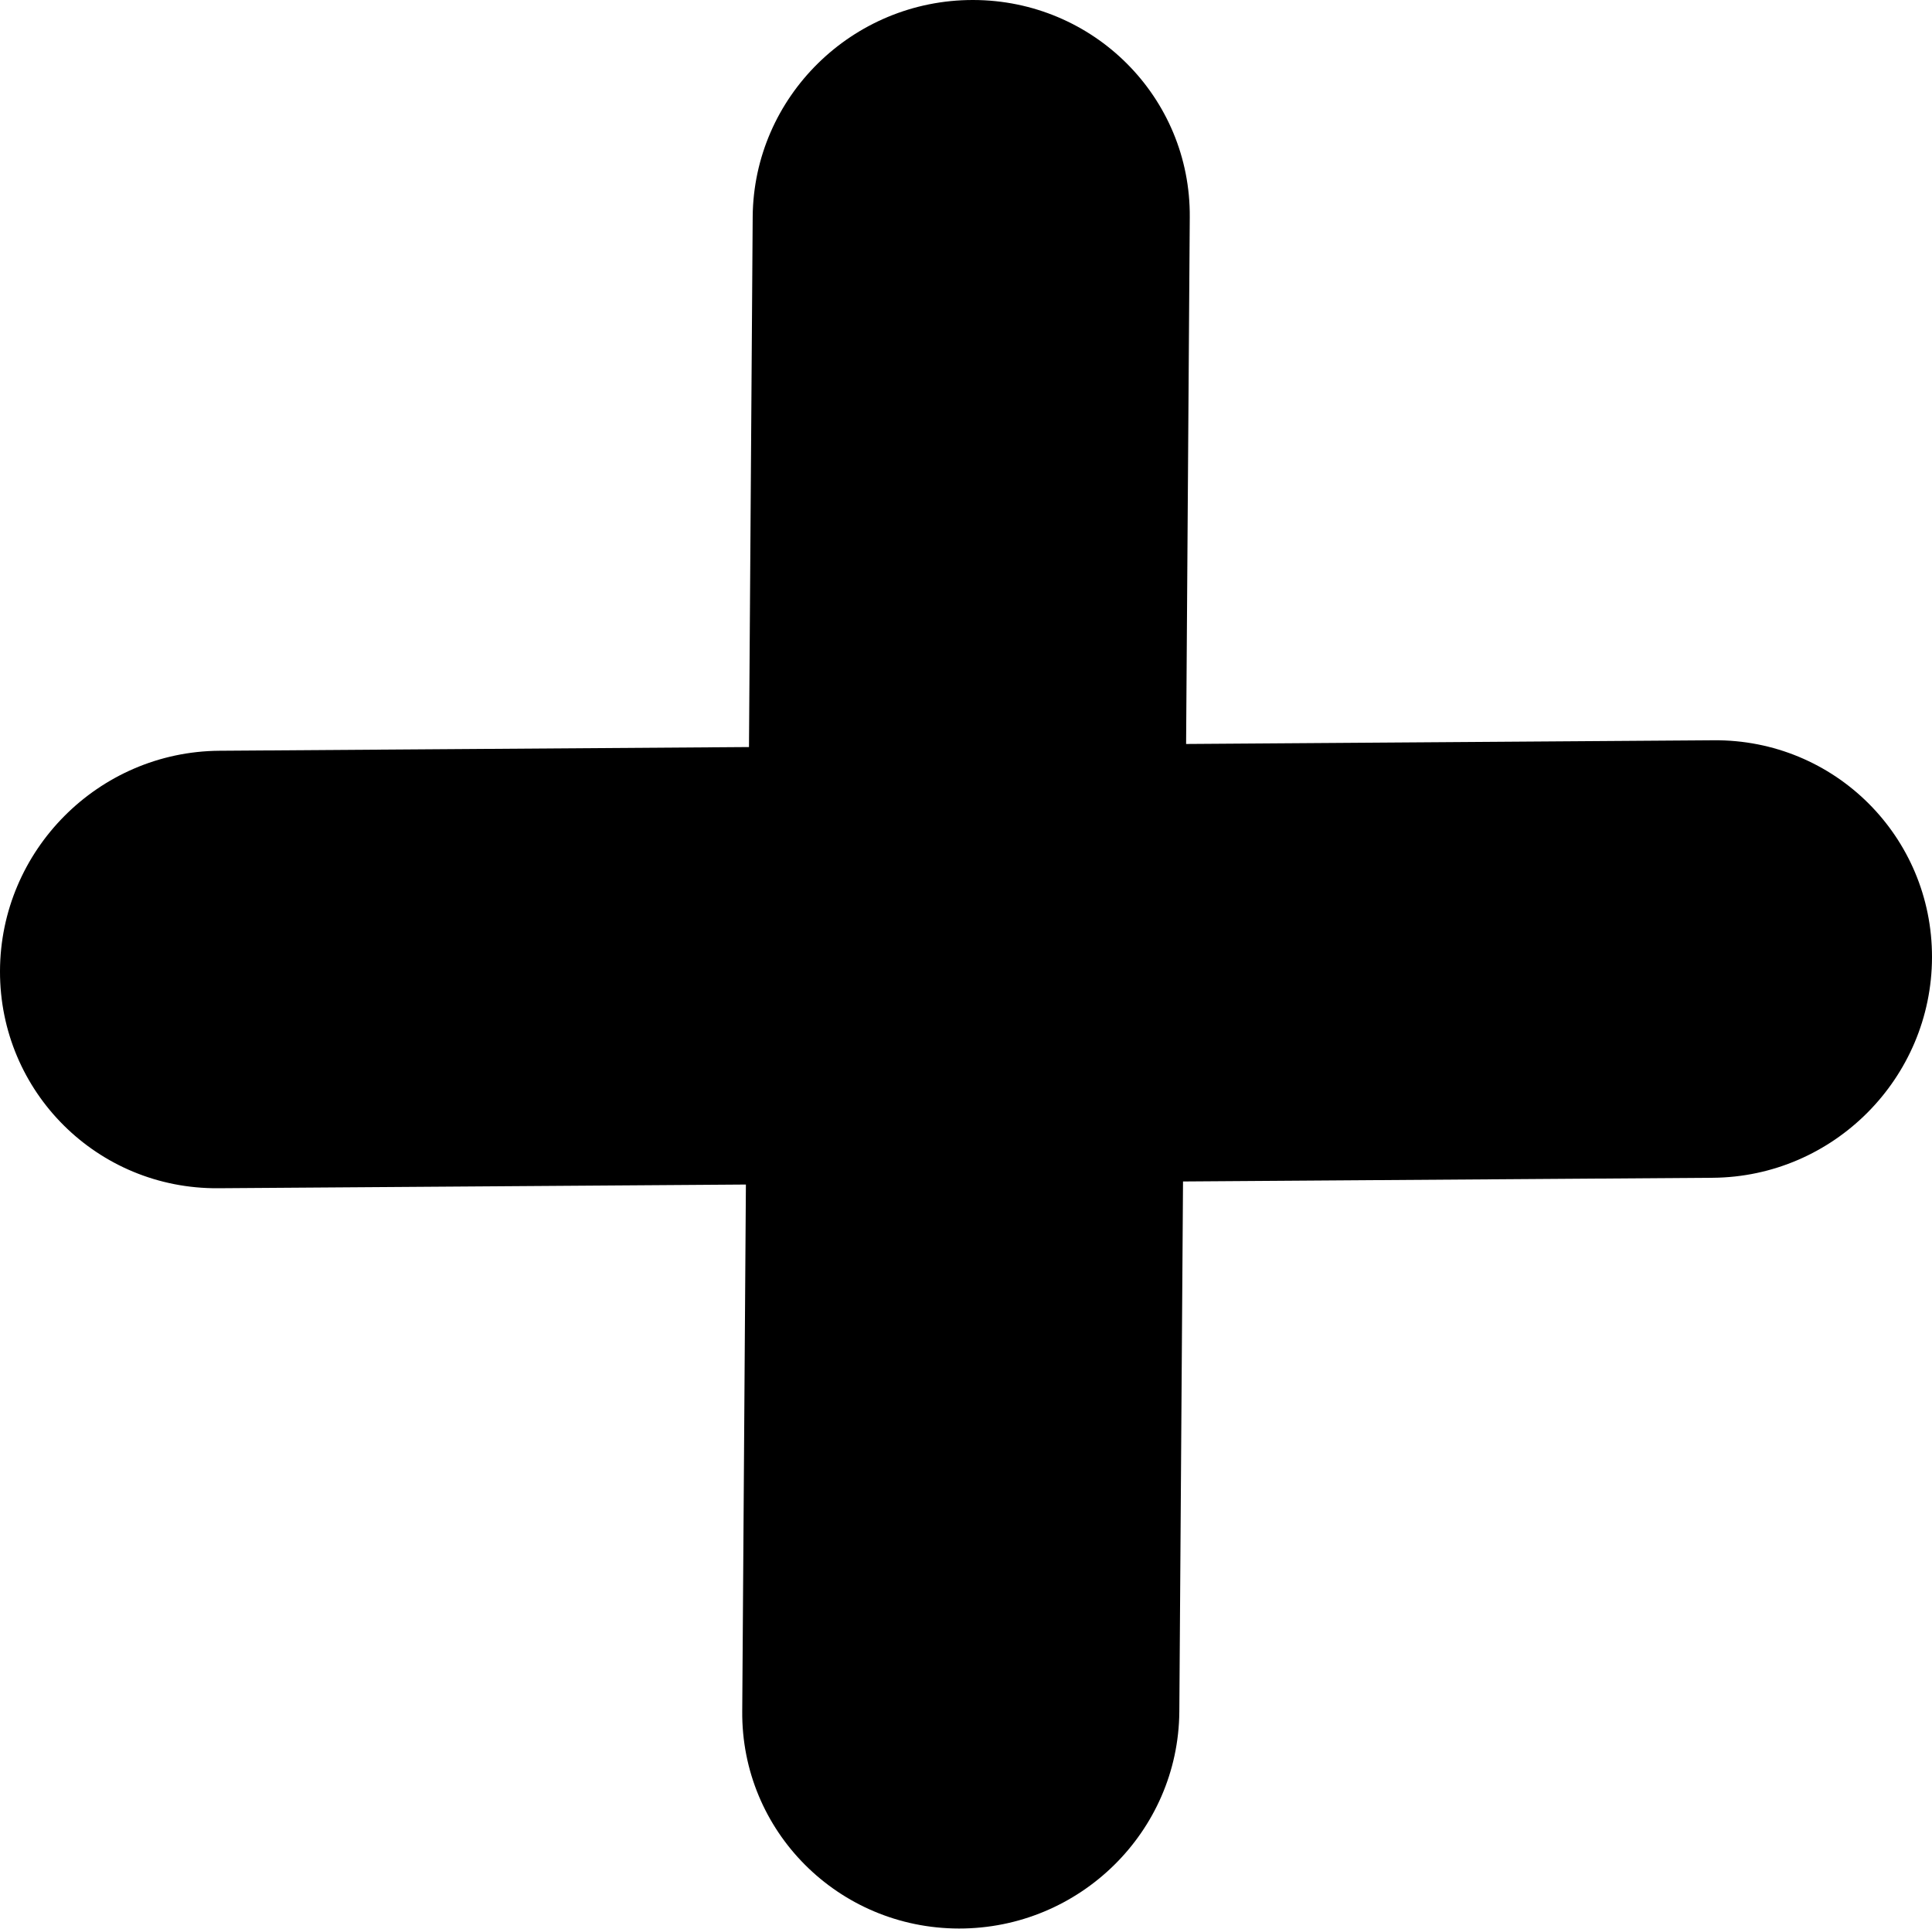
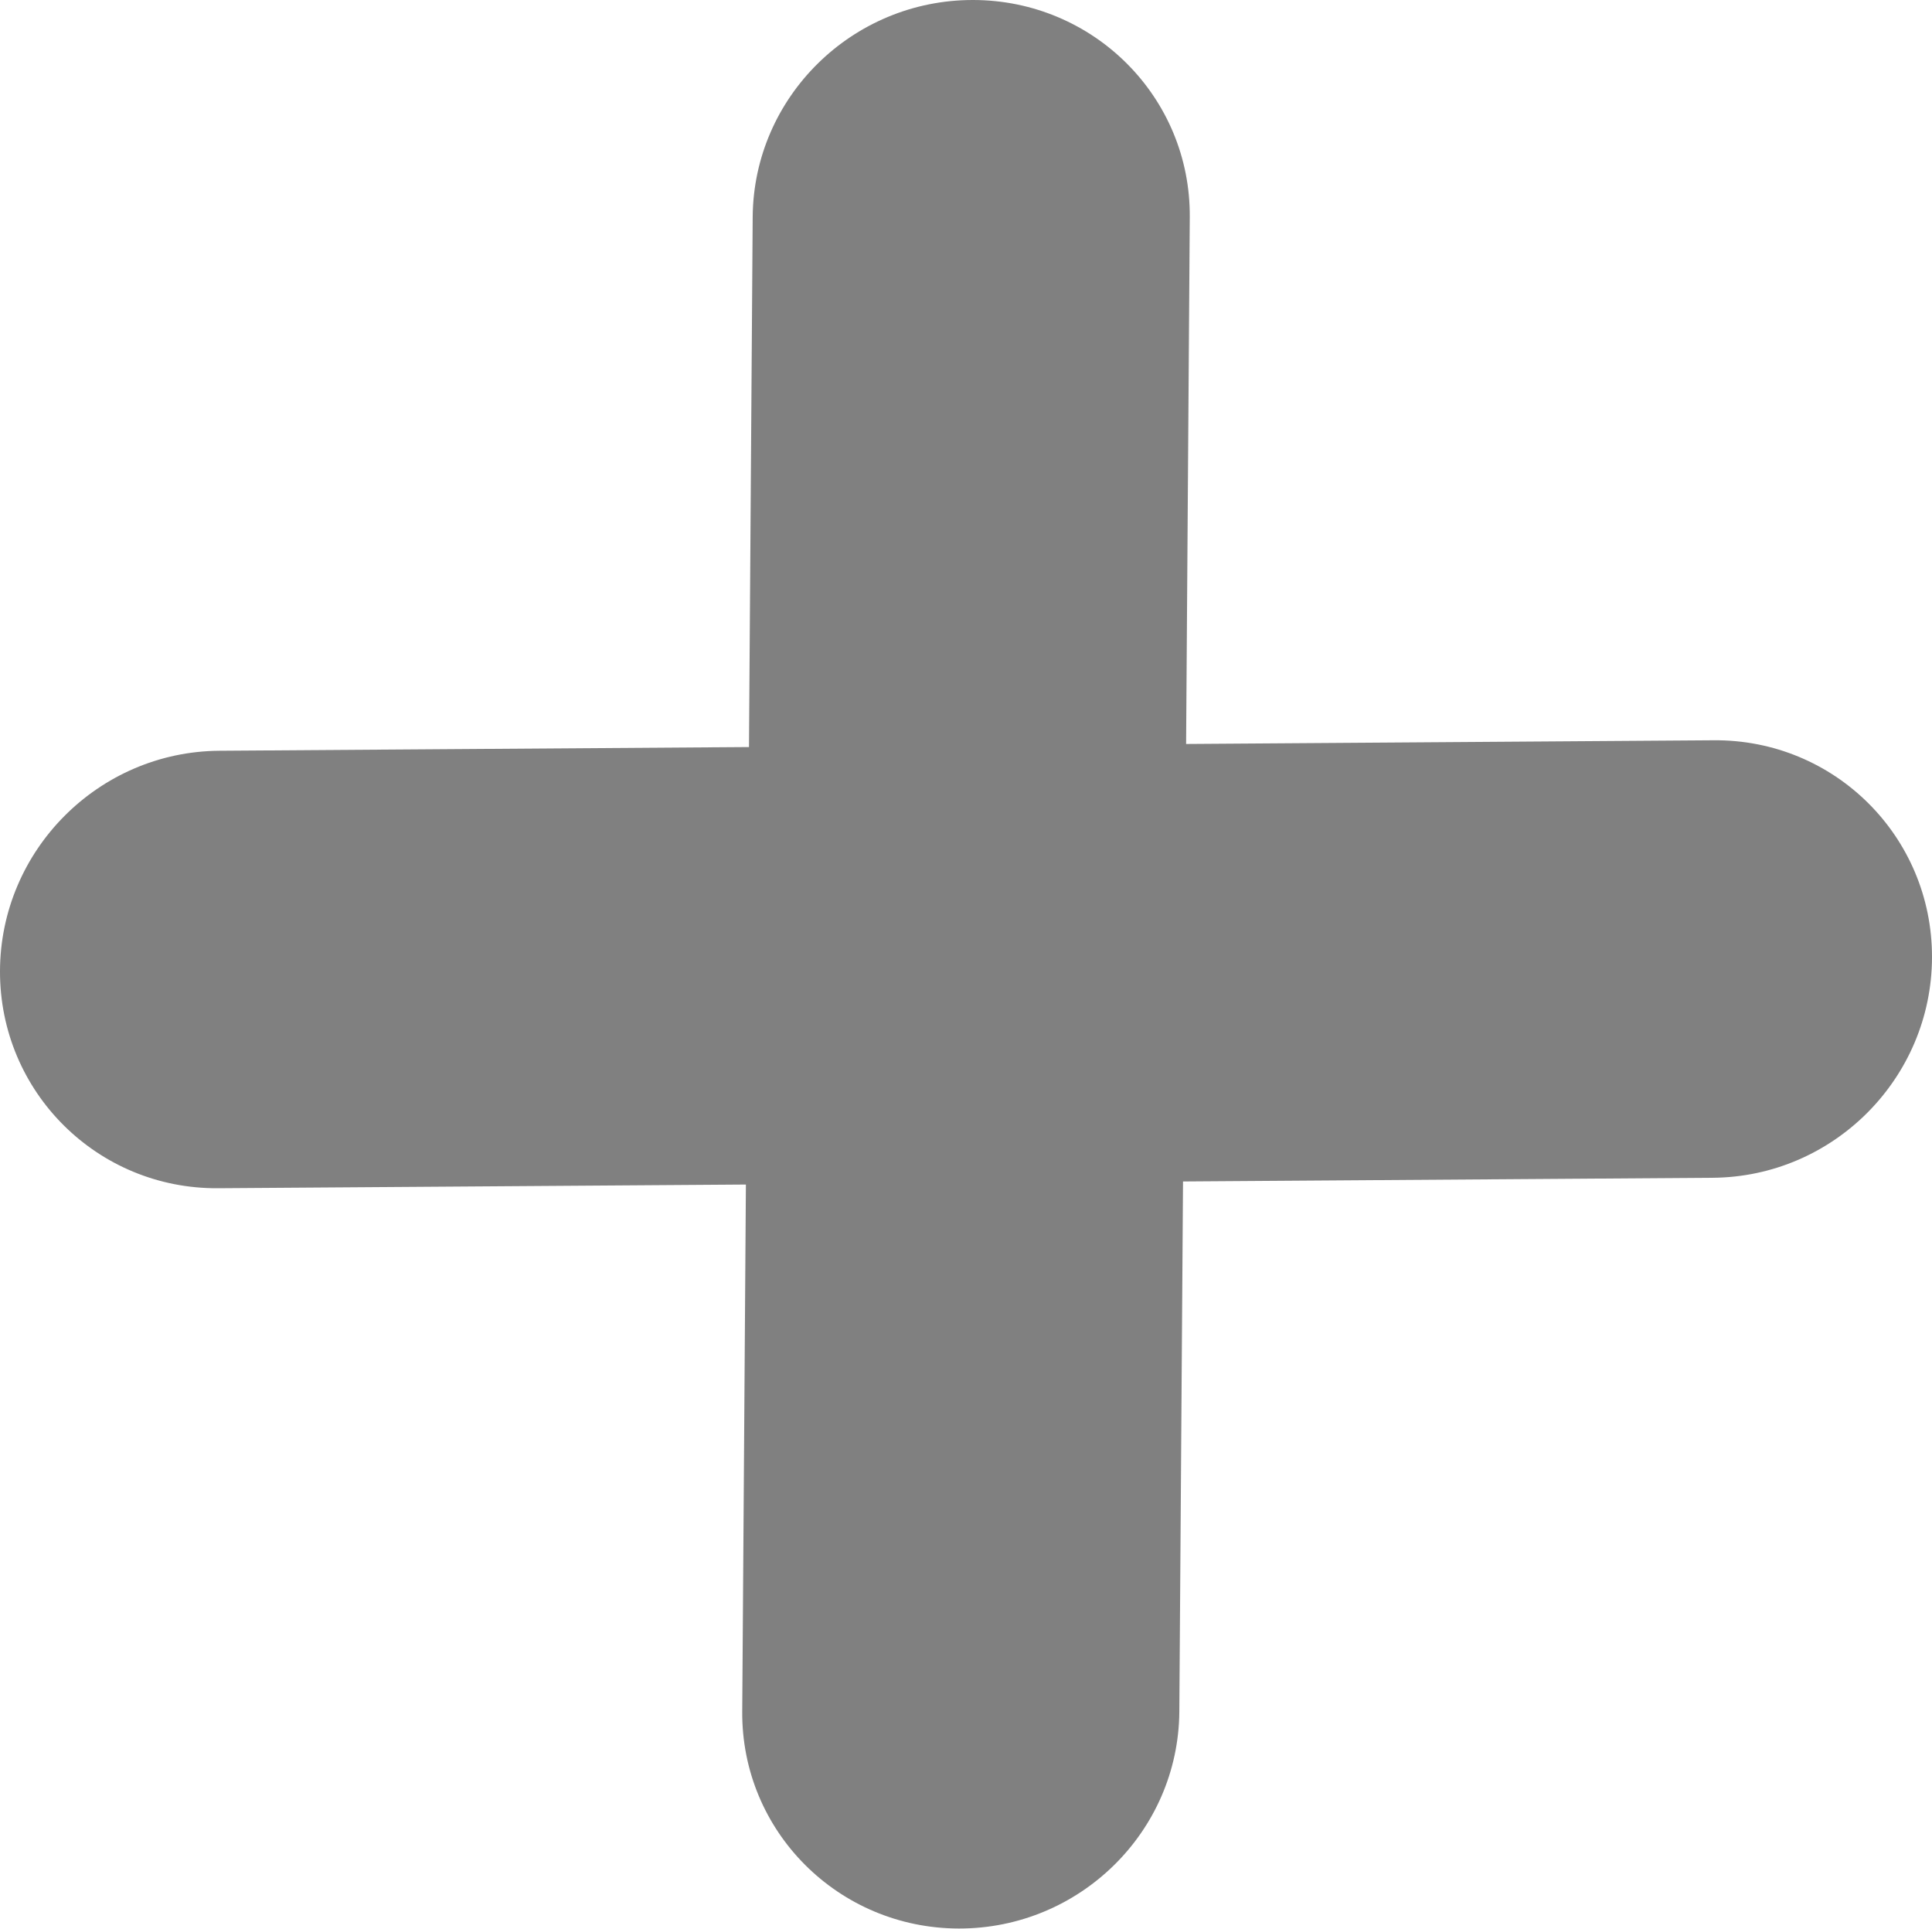
<svg xmlns="http://www.w3.org/2000/svg" version="1.1" id="Layer_1" x="0px" y="0px" width="122.875px" height="122.648px" viewBox="0 0 122.875 122.648" enable-background="new 0 0 122.875 122.648" xml:space="preserve">
  <g>
-     <path fill-rule="evenodd" clip-rule="evenodd" d="M108.993,47.079c7.683-0.059,13.898,6.12,13.882,13.805 c-0.018,7.683-6.26,13.959-13.942,14.019L75.24,75.138l-0.235,33.73c-0.063,7.619-6.338,13.789-14.014,13.78 c-7.678-0.01-13.848-6.197-13.785-13.818l0.233-33.497l-33.558,0.235C6.2,75.628-0.016,69.448,0,61.764 c0.018-7.683,6.261-13.959,13.943-14.018l33.692-0.236l0.236-33.73C47.935,6.161,54.209-0.009,61.885,0 c7.678,0.009,13.848,6.197,13.784,13.818l-0.233,33.497L108.993,47.079L108.993,47.079z" />
+     <path fill="#808080" fill-rule="evenodd" clip-rule="evenodd" d="M108.993,47.079c7.683-0.059,13.898,6.12,13.882,13.805 c-0.018,7.683-6.26,13.959-13.942,14.019L75.24,75.138l-0.235,33.73c-0.063,7.619-6.338,13.789-14.014,13.78 c-7.678-0.01-13.848-6.197-13.785-13.818l0.233-33.497l-33.558,0.235C6.2,75.628-0.016,69.448,0,61.764 c0.018-7.683,6.261-13.959,13.943-14.018l33.692-0.236l0.236-33.73C47.935,6.161,54.209-0.009,61.885,0 c7.678,0.009,13.848,6.197,13.784,13.818l-0.233,33.497L108.993,47.079L108.993,47.079z" />
  </g>
</svg>
